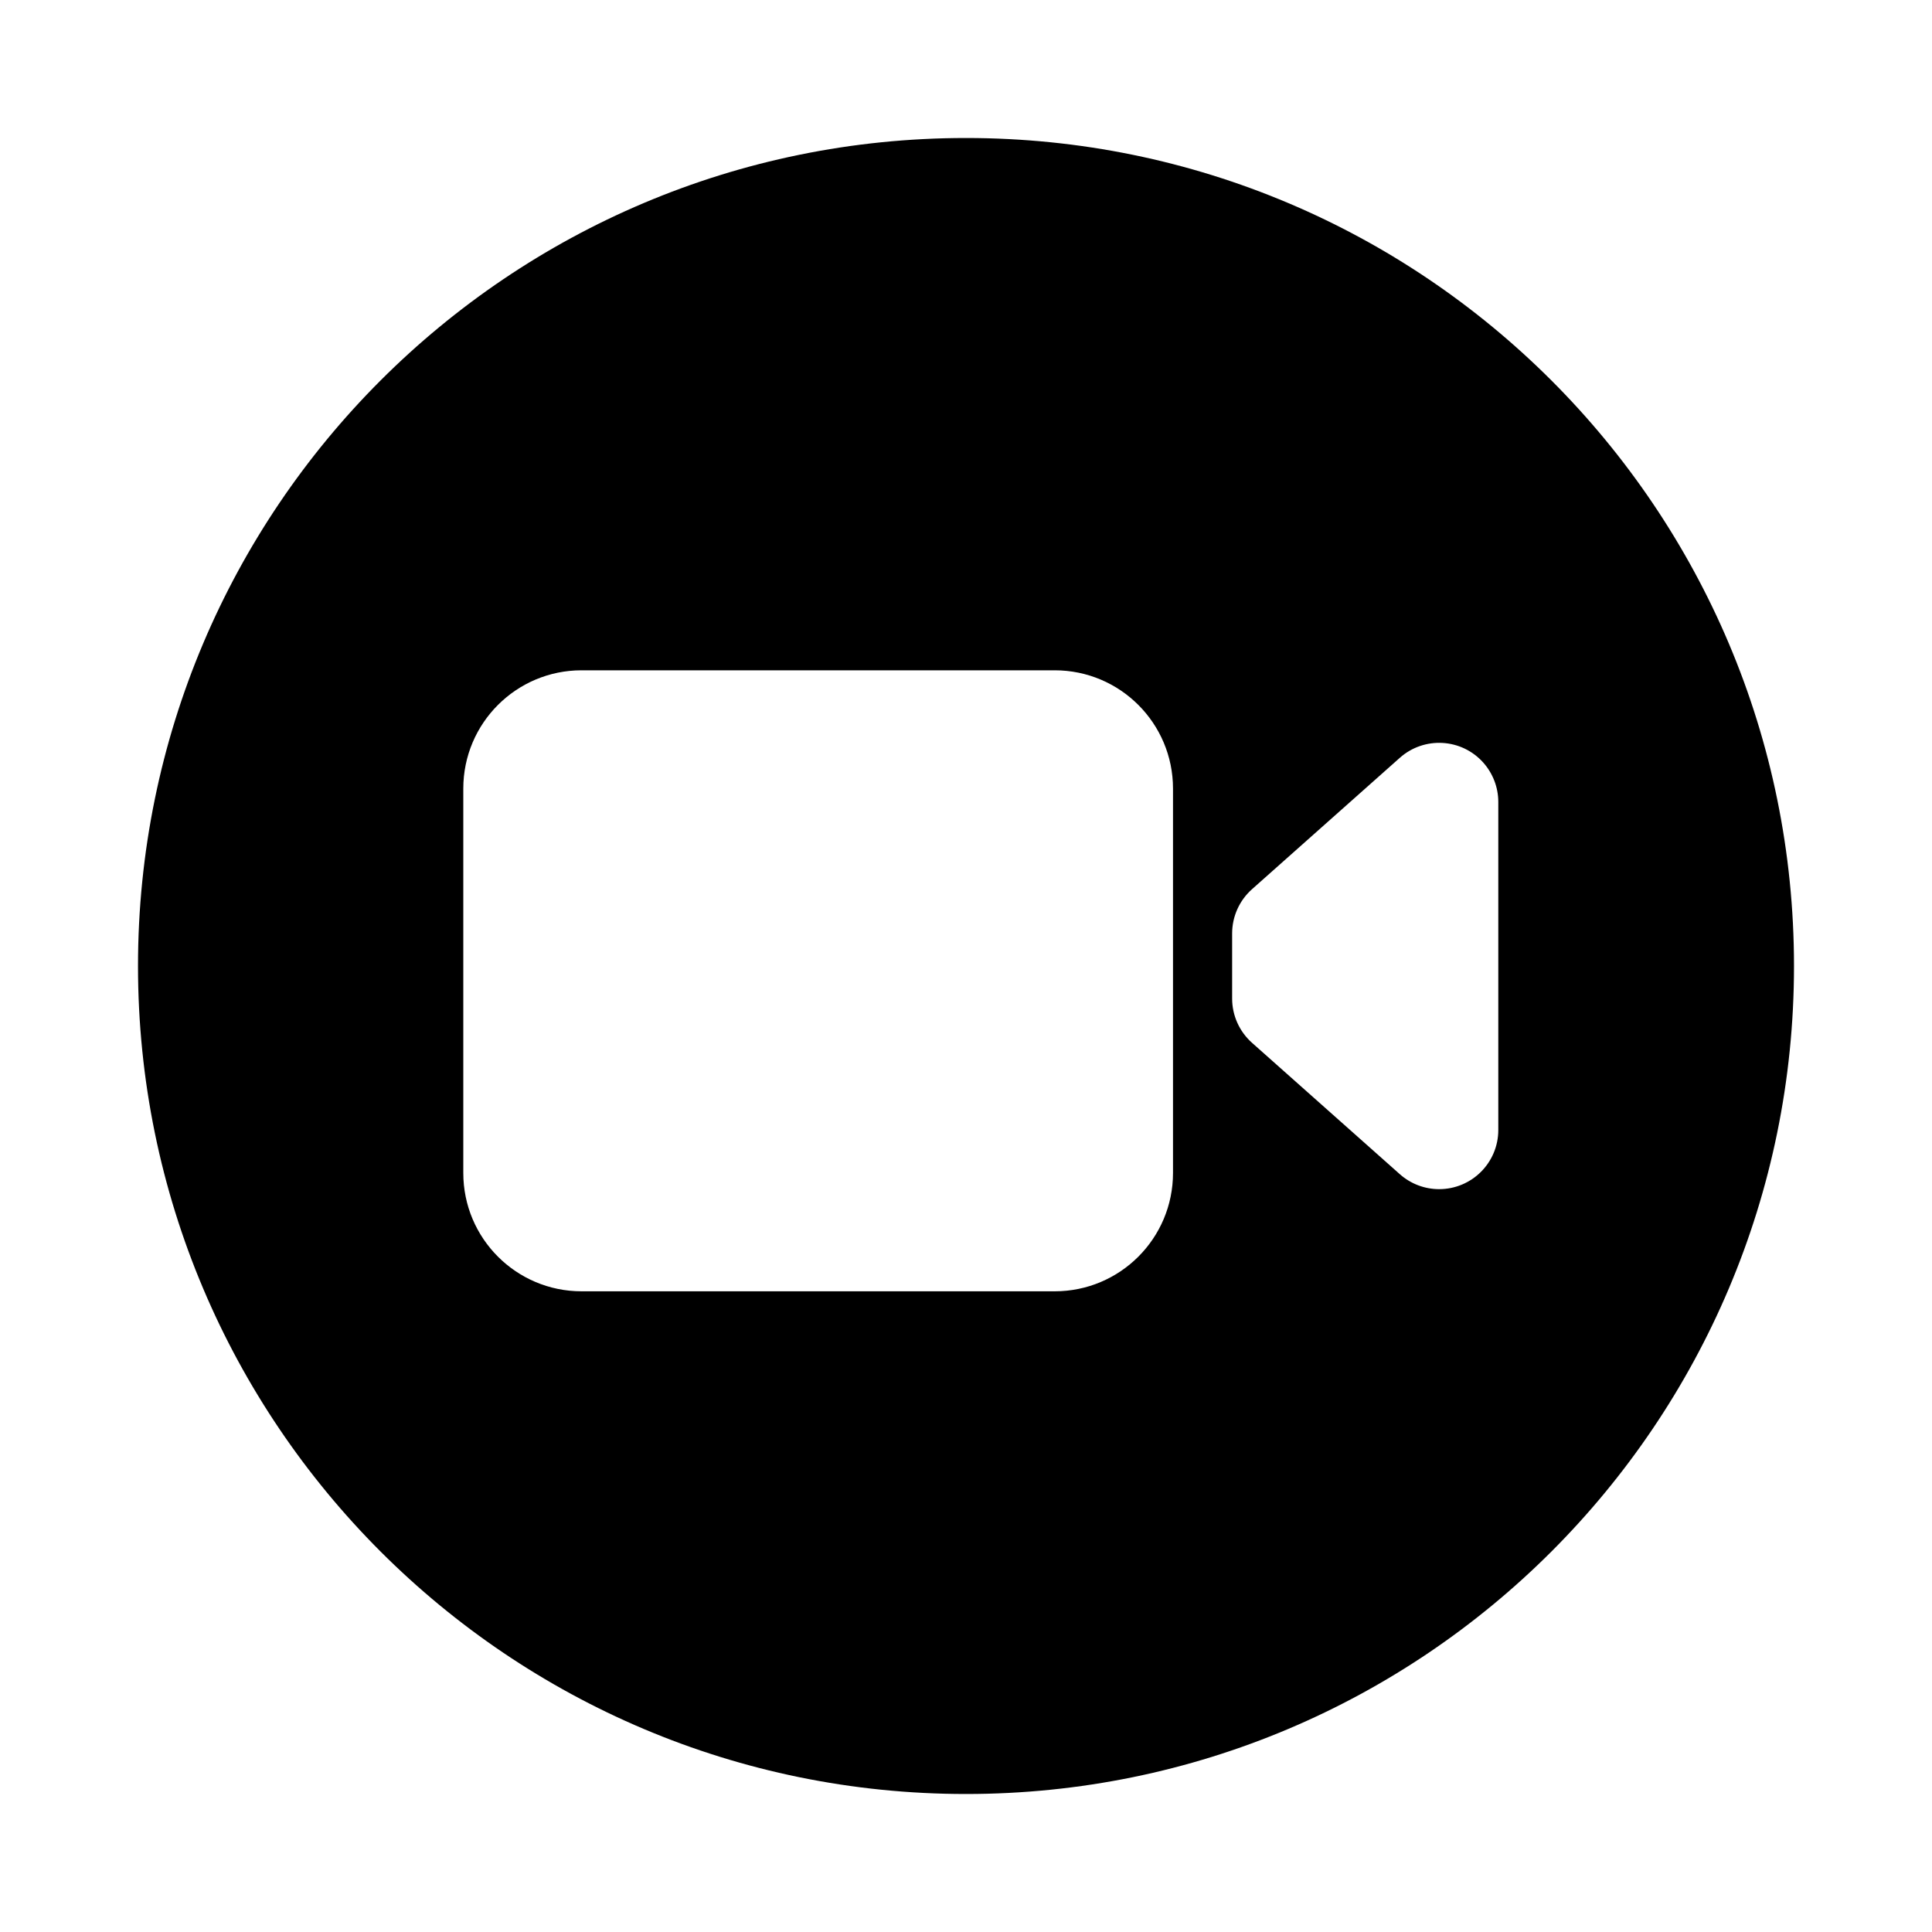
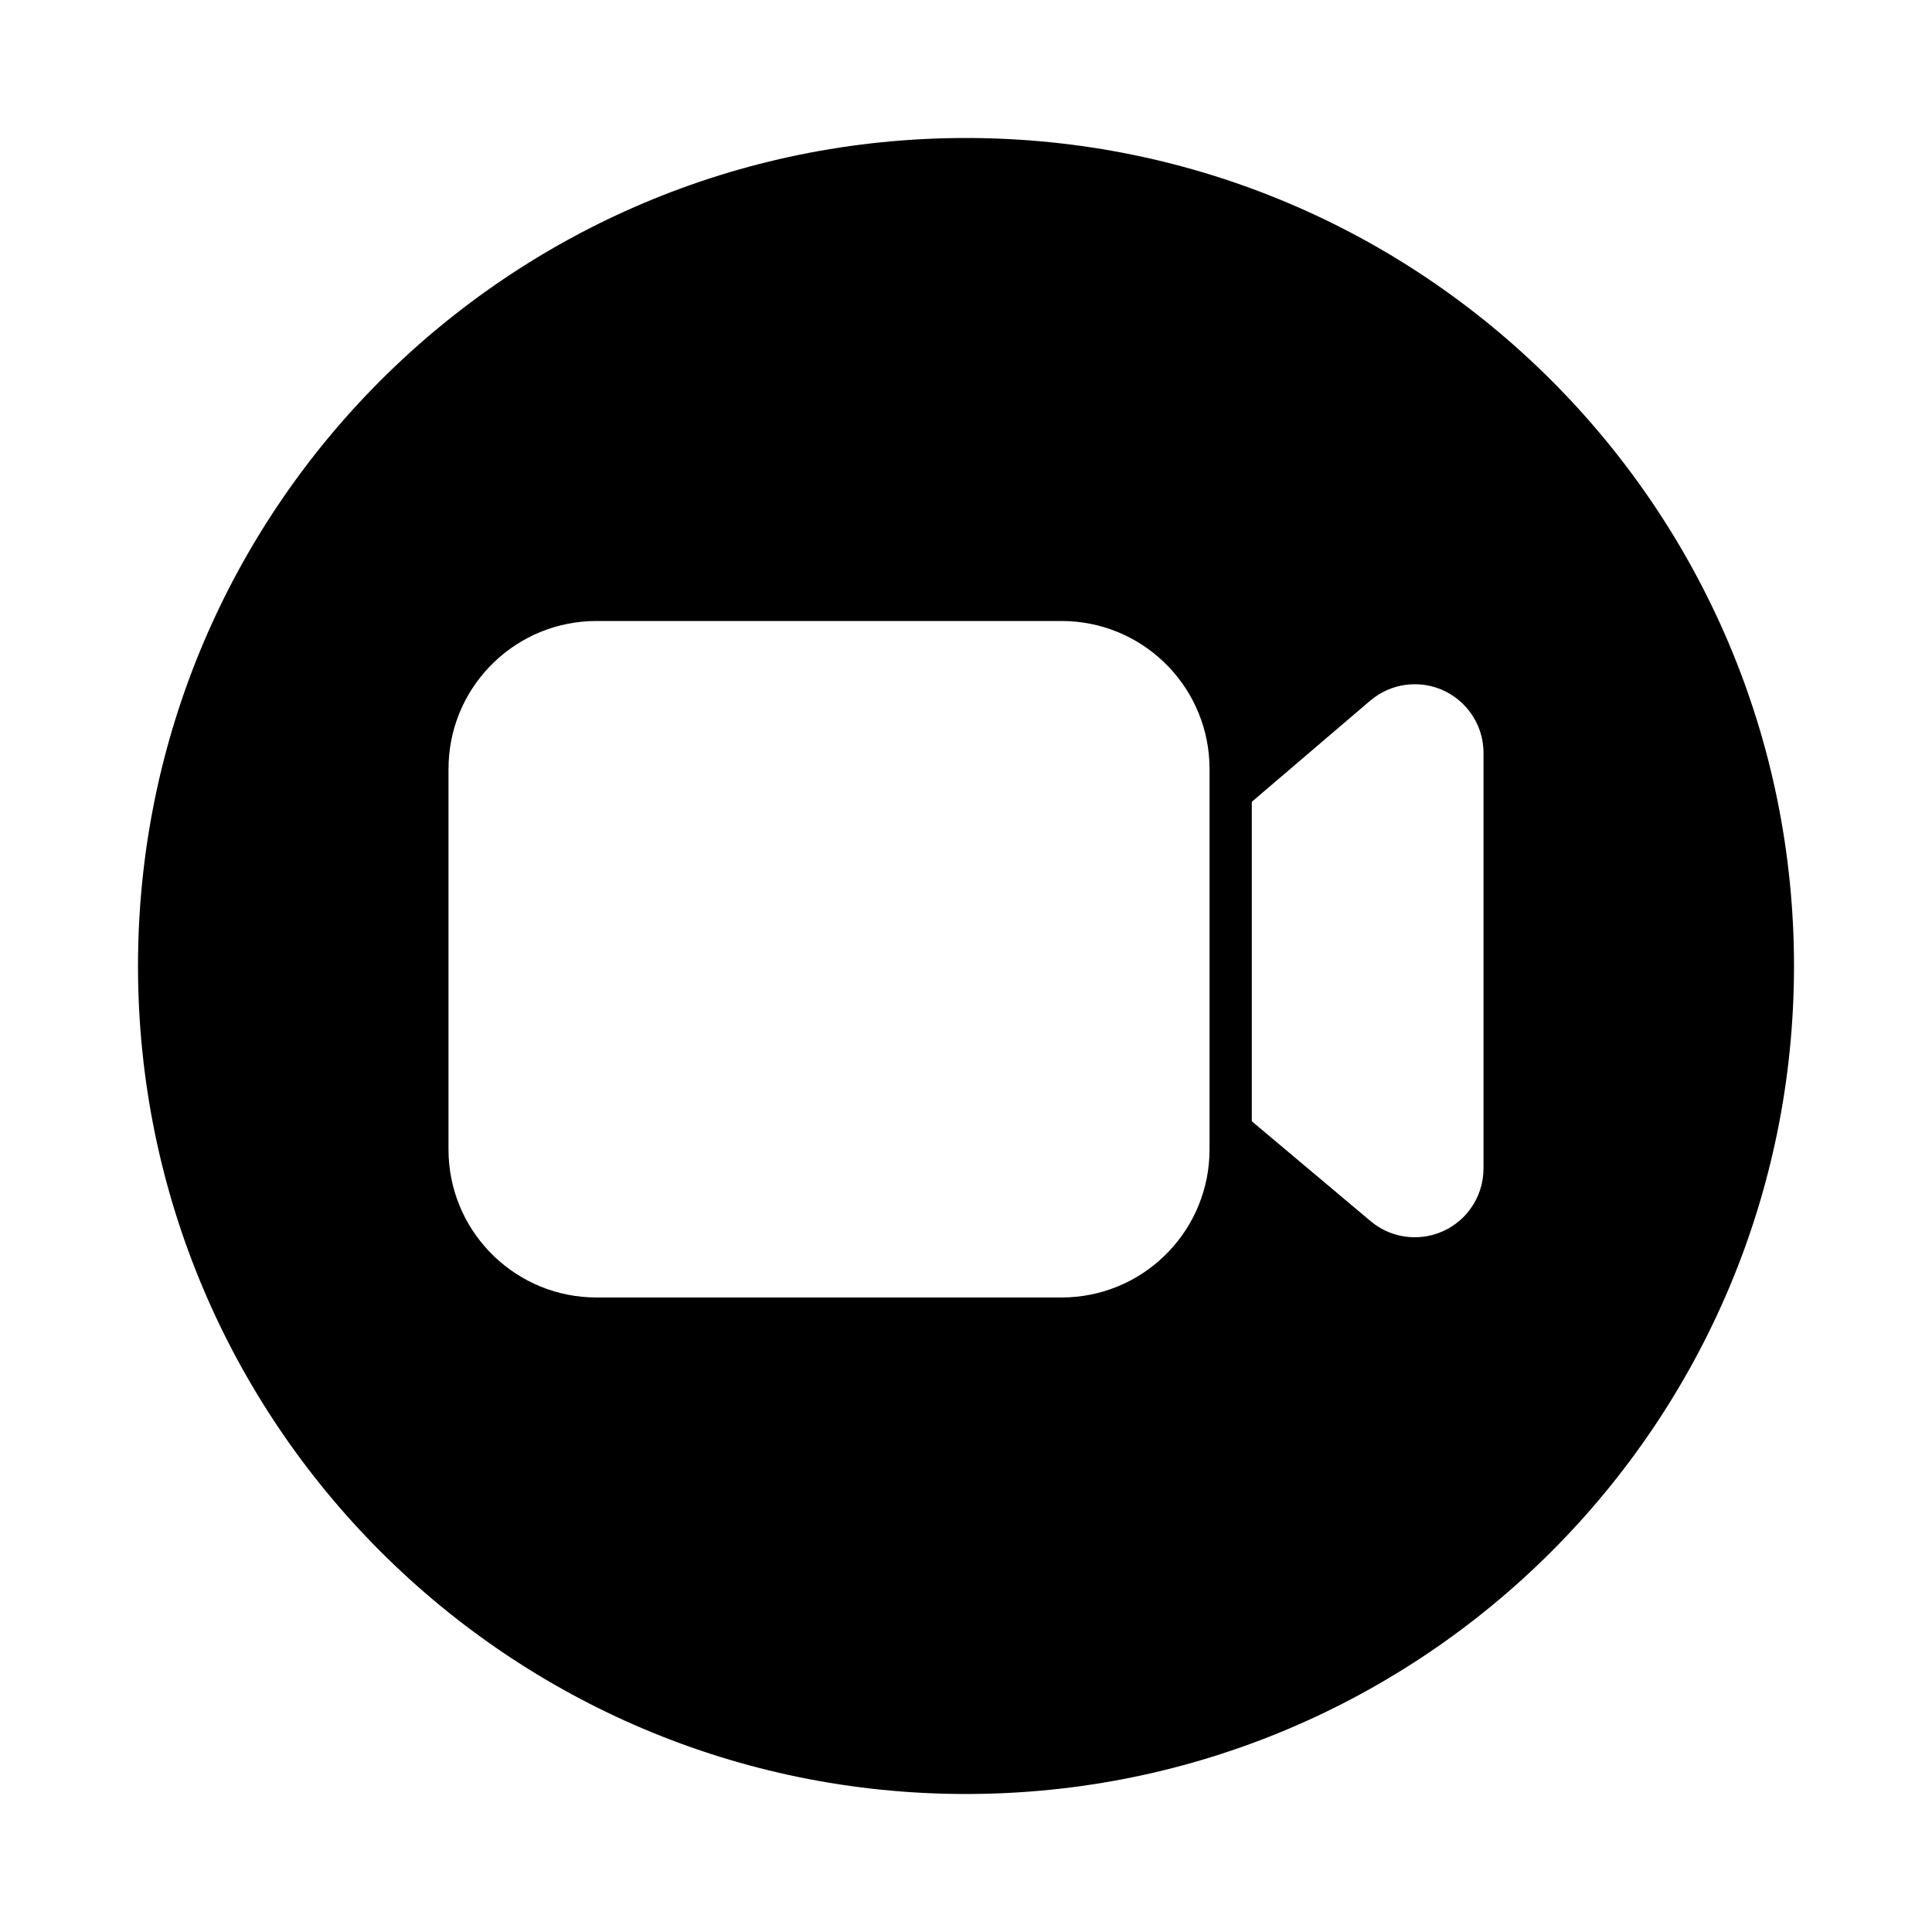
<svg xmlns="http://www.w3.org/2000/svg" width="56" height="56" viewBox="0 0 56 56">
-   <path d="M24,48 C10.745,48 0,37.255 0,24 C0,10.745 10.745,0 24,0 C37.255,0 48,10.745 48,24 C48,37.255 37.255,48 24,48 Z M36.575,17.965 L32.29,21.774 C31.924,22.1 31.714,22.566 31.714,23.056 L31.714,24.944 C31.714,25.434 31.924,25.9 32.29,26.226 L36.575,30.035 C36.889,30.314 37.294,30.468 37.714,30.468 C38.661,30.468 39.429,29.701 39.429,28.754 L39.429,19.246 C39.429,18.826 39.274,18.421 38.996,18.107 C38.367,17.399 37.283,17.336 36.575,17.965 Z M12.857,15.429 C10.964,15.429 9.429,16.964 9.429,18.857 L9.429,30 C9.429,31.894 10.964,33.429 12.857,33.429 L26.571,33.429 C28.465,33.429 30,31.894 30,30 L30,18.857 C30,16.964 28.465,15.429 26.571,15.429 L12.857,15.429 Z" transform="translate(4 4)" />
+   <path d="M24,0 C37.255,0 48,10.745 48,24 C48,37.255 37.255,48 24,48 C10.745,48 0,37.255 0,24 C0,10.745 10.745,0 24,0 Z M26.769,14 L13.289,14 C10.99,14 9.113,15.809 9.005,18.081 L9,18.289 L9,29.318 C9,31.618 10.809,33.494 13.081,33.603 L13.289,33.608 L26.769,33.608 C29.069,33.608 30.945,31.799 31.054,29.526 L31.059,29.318 L31.059,18.289 C31.059,15.99 29.25,14.113 26.977,14.005 L26.769,14 Z M37.009,15.833 L36.867,15.838 C36.504,15.864 36.156,15.989 35.859,16.199 L35.715,16.31 L32.284,19.241 L32.284,28.5 L35.727,31.395 L35.822,31.47 C36.661,32.094 37.851,31.963 38.533,31.152 C38.797,30.838 38.957,30.452 38.992,30.046 L39,29.871 L39,17.825 L38.997,17.712 C38.941,16.717 38.155,15.917 37.166,15.839 L37.009,15.833 Z" transform="translate(4 4)" />
</svg>
